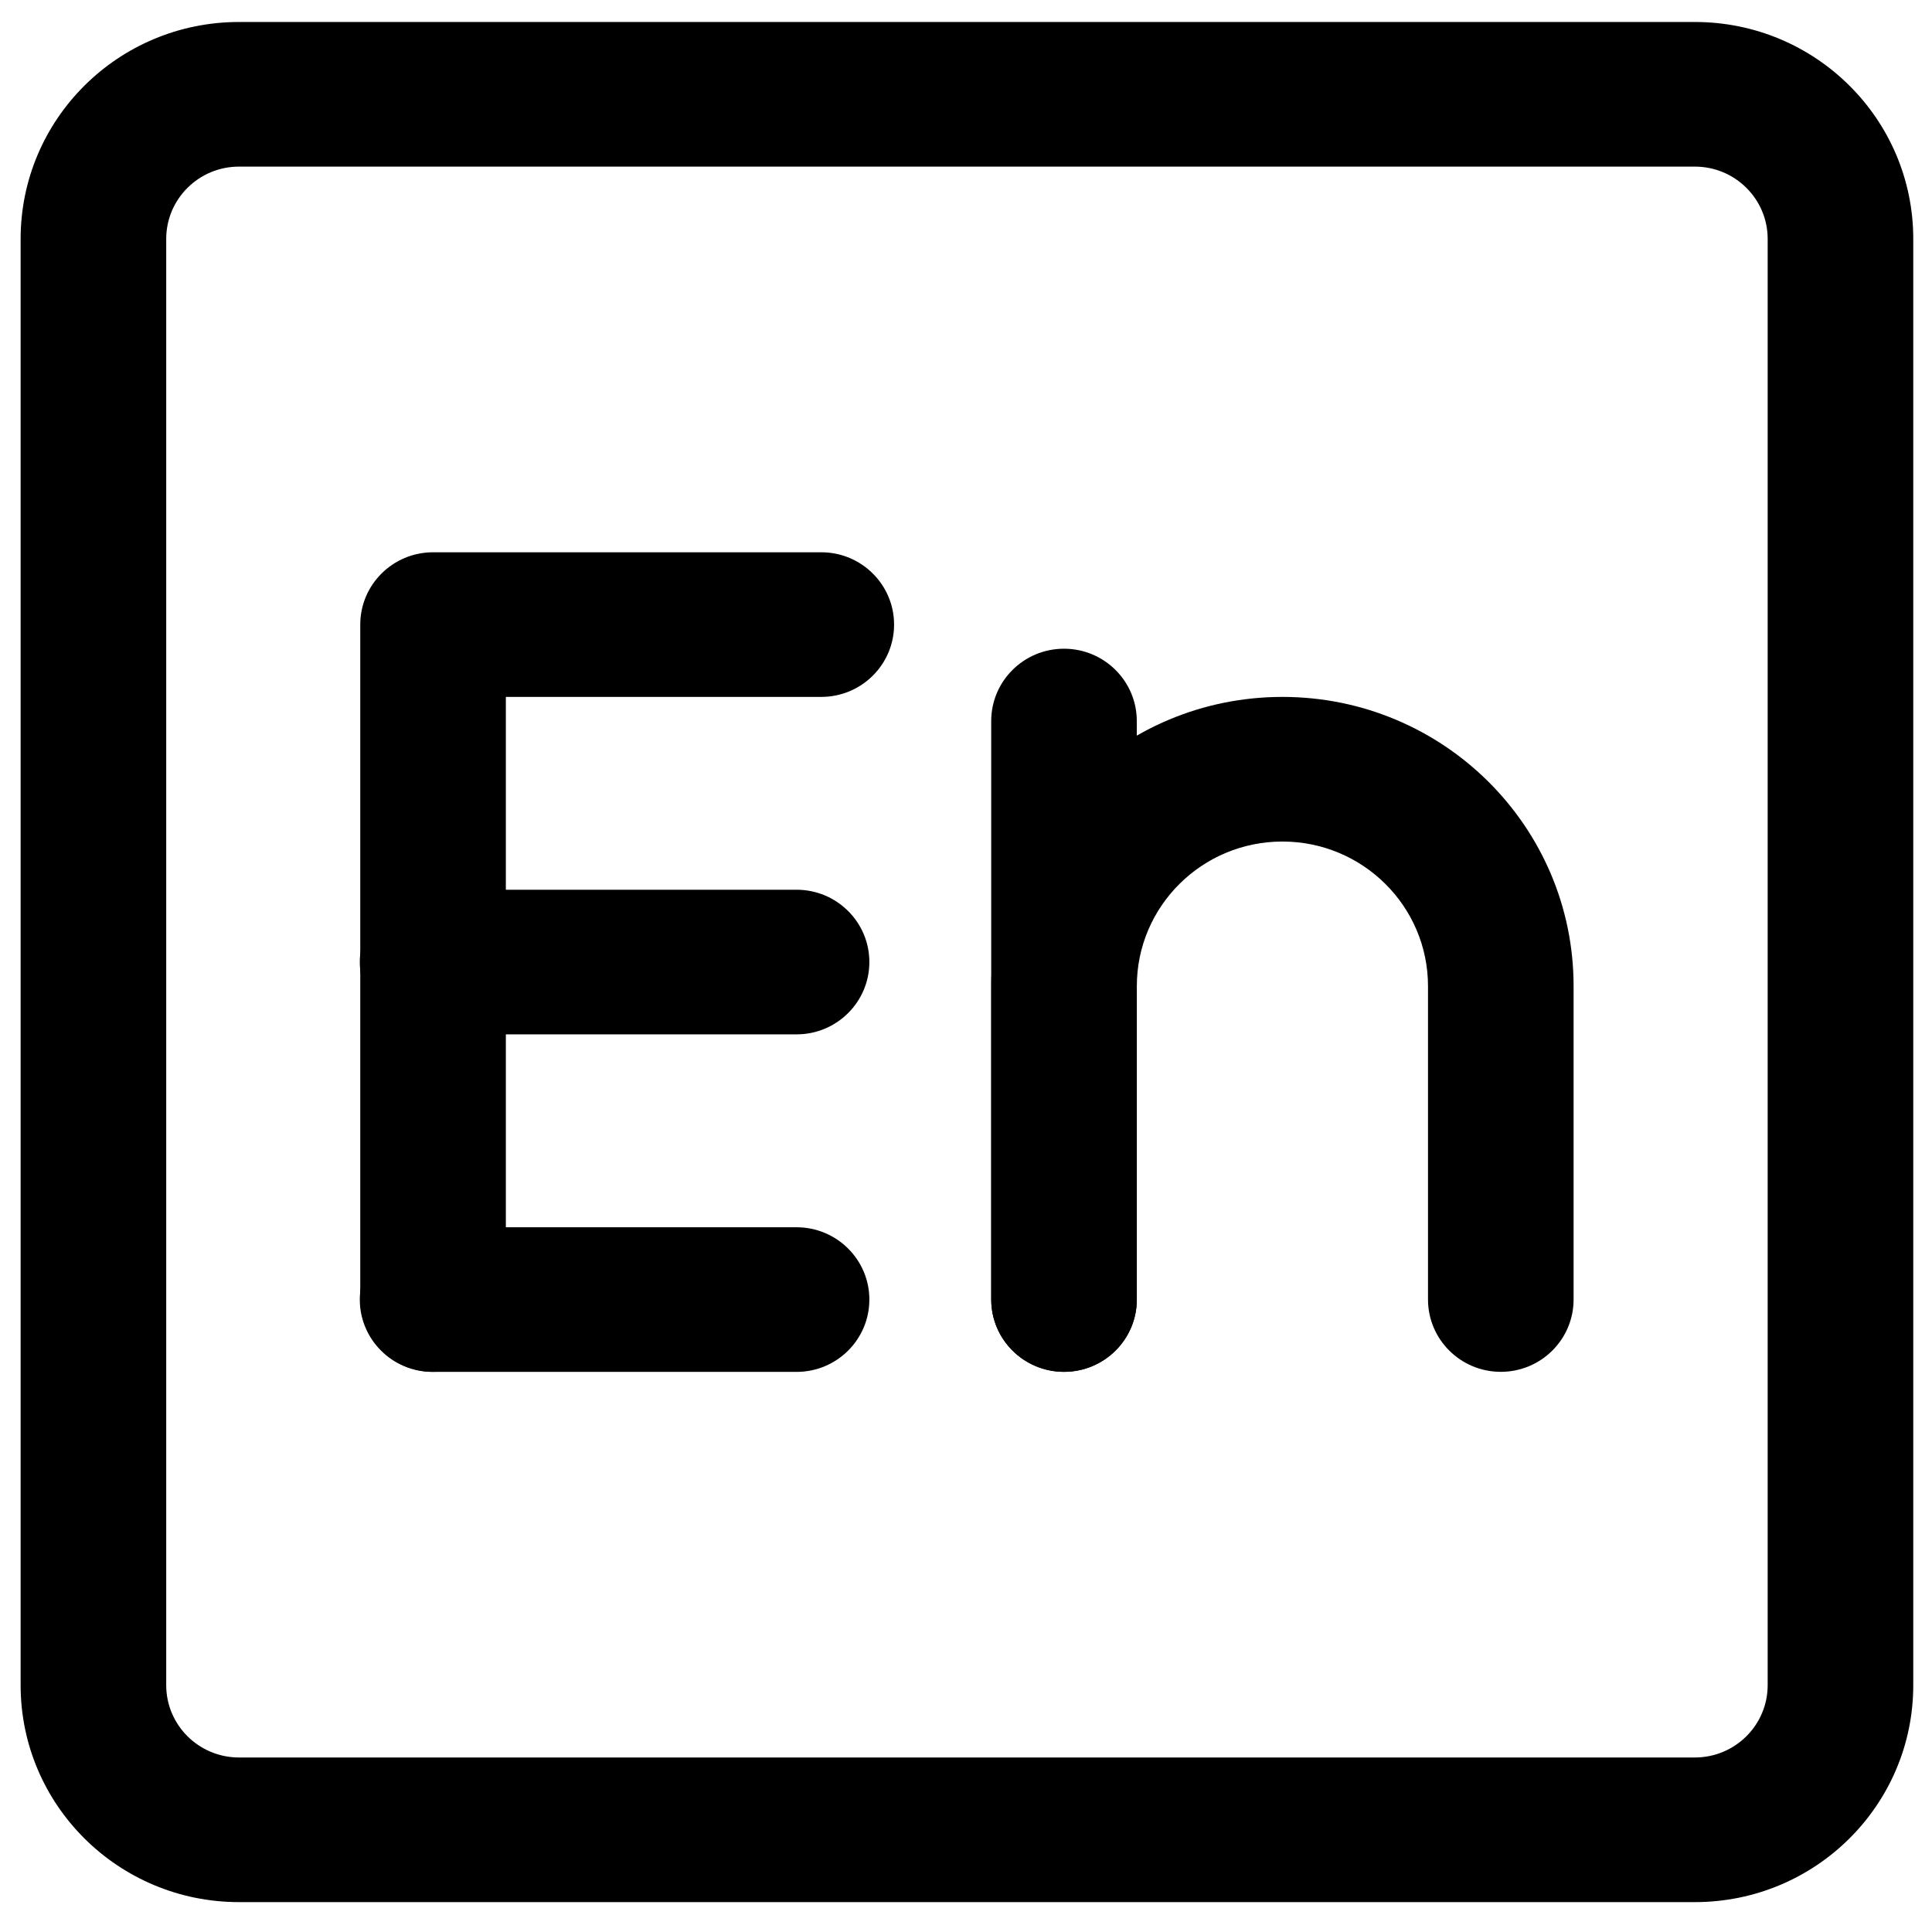
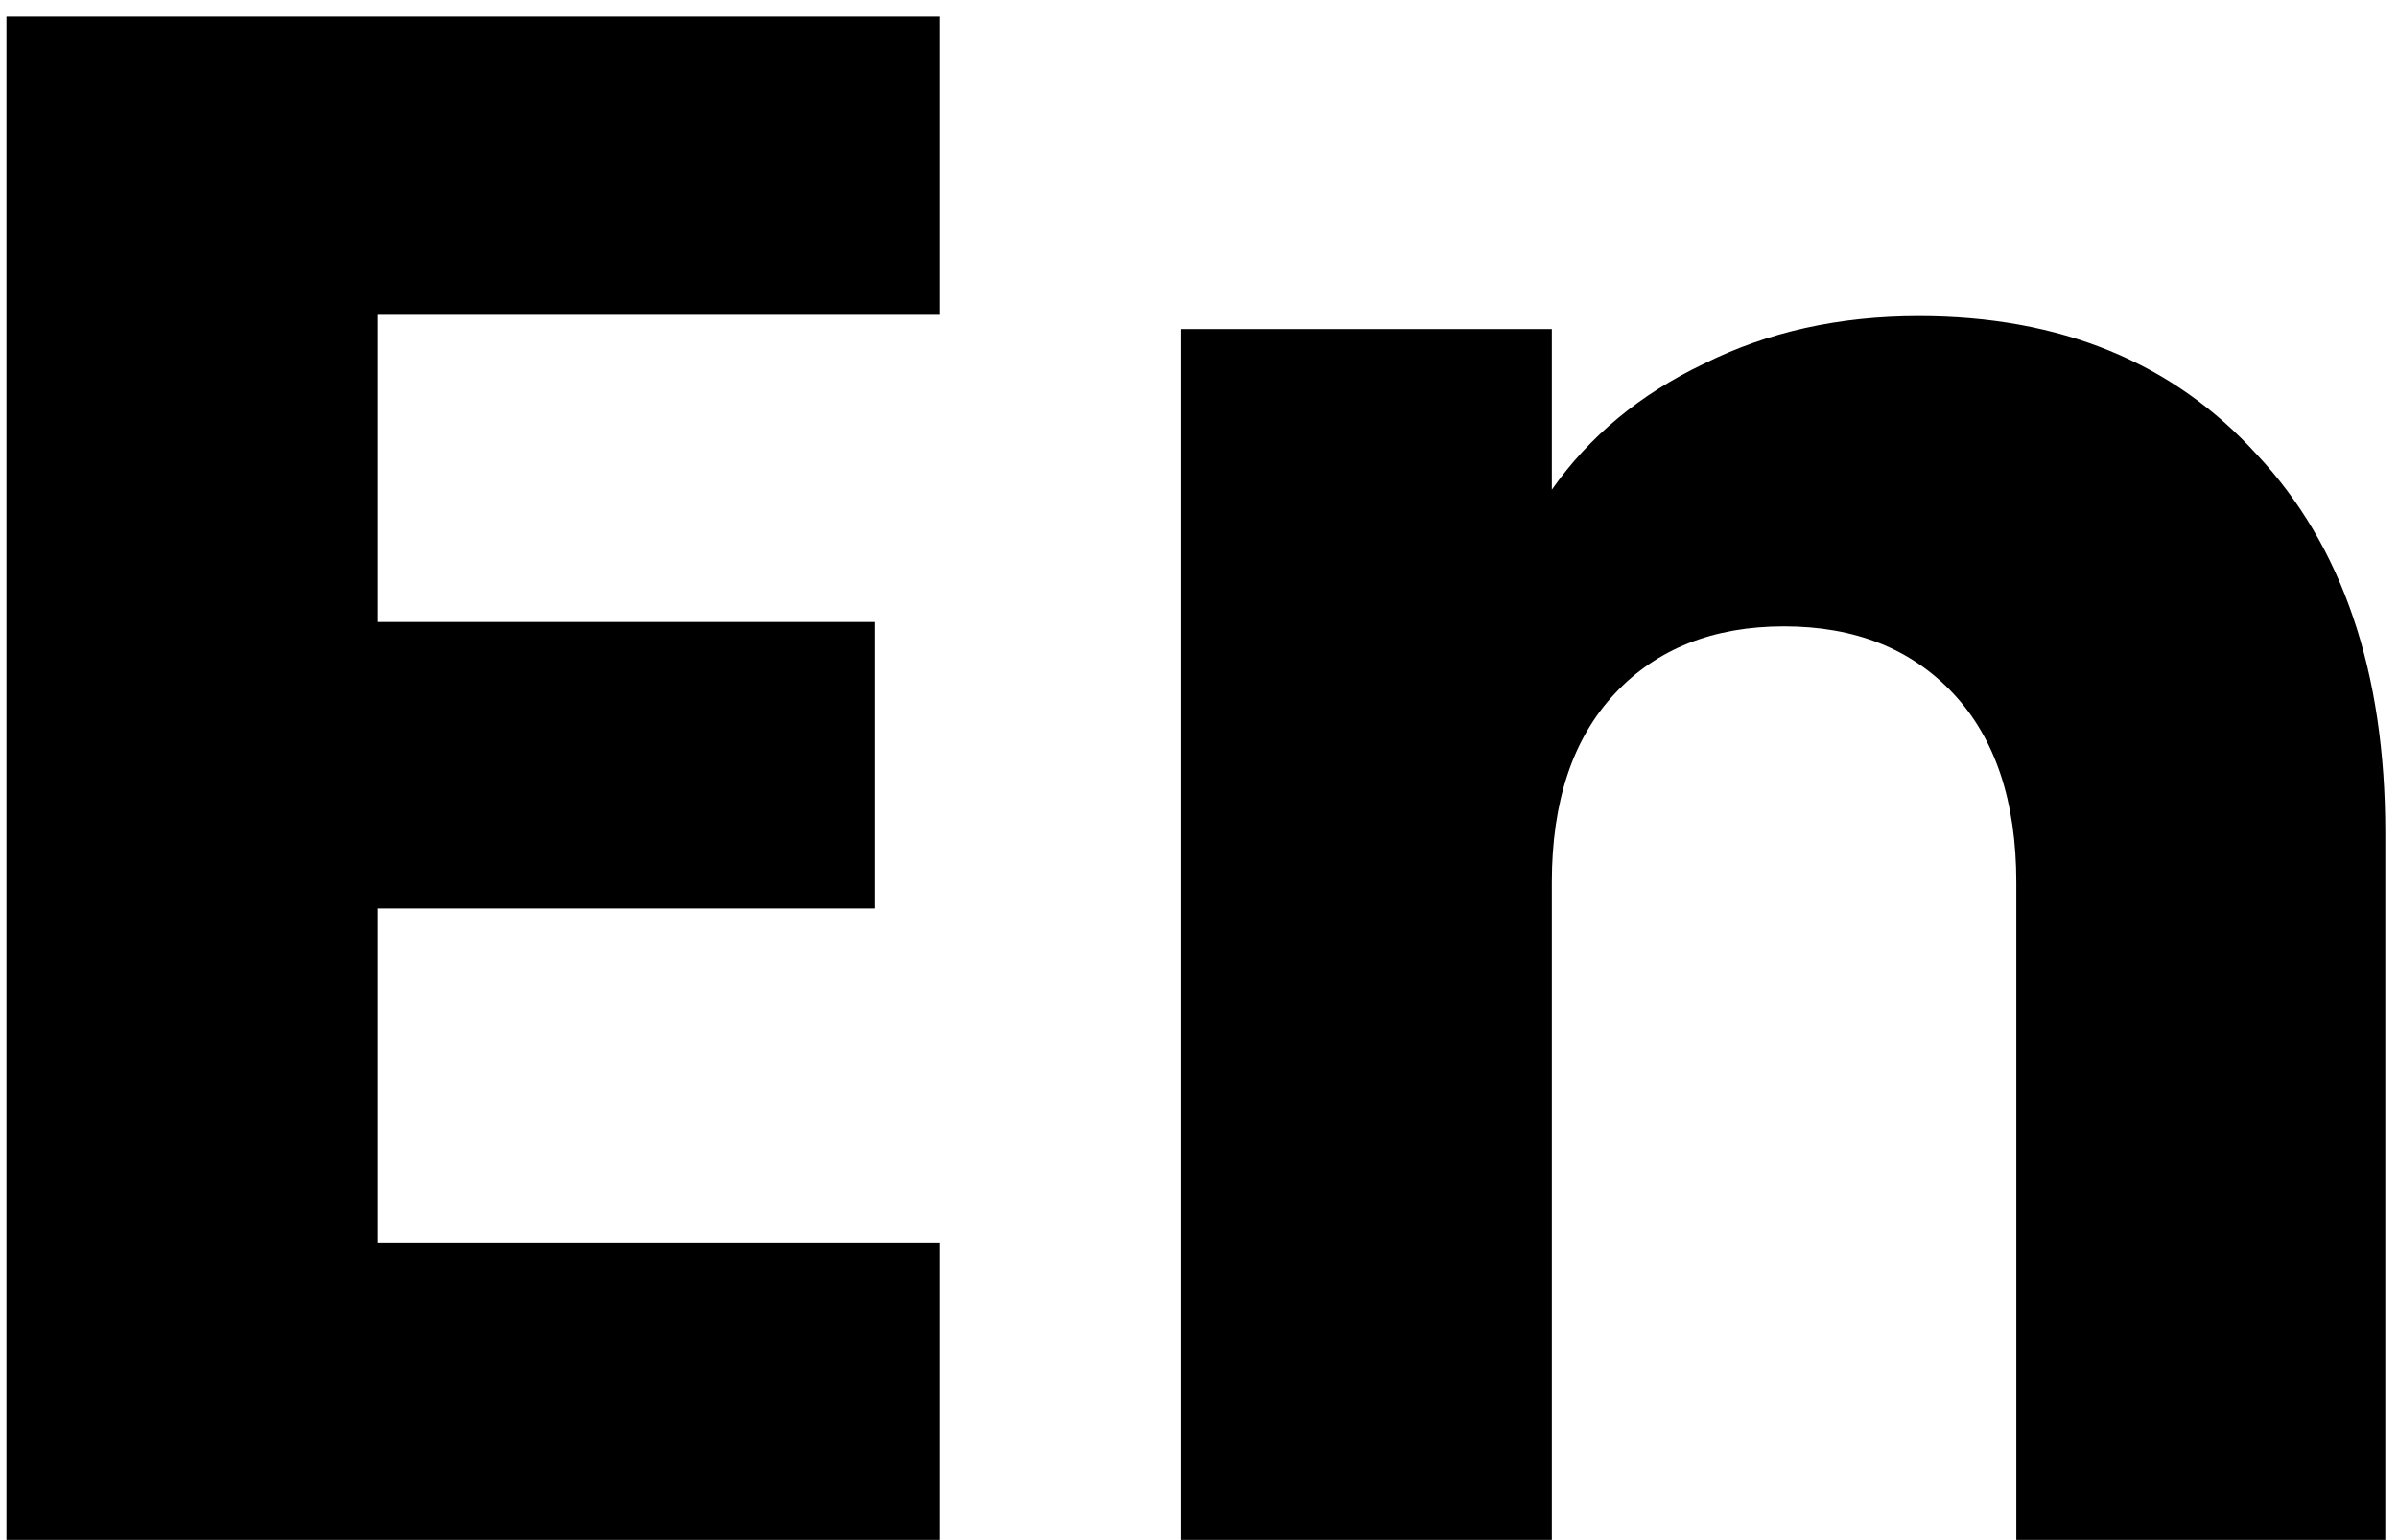
- <svg xmlns="http://www.w3.org/2000/svg" version="1.1" width="1000" height="1000" viewBox="0 0 1000 1000" xml:space="preserve">
-   <defs>
- </defs>
-   <rect x="0" y="0" width="100%" height="100%" fill="rgba(255,255,255,0)" />
-   <g transform="matrix(1.9627 0 0 2.0705 628.064 496.92)" id="181133">
-     <g style="" vector-effect="non-scaling-stroke">
-       <g transform="matrix(25.596 0 0 24.1029 -65 0.5)">
-         <path style="stroke: none; stroke-width: 1; stroke-dasharray: none; stroke-linecap: butt; stroke-dashoffset: 0; stroke-linejoin: miter; stroke-miterlimit: 4; is-custom-font: none; font-file-url: none; fill: rgb(0,0,0); fill-rule: evenodd; opacity: 1;" transform=" translate(-12, -12)" d="m 4.5 3.75 c -0.414 0 -0.75 0.336 -0.75 0.75 v 15 c 0 0.414 0.336 0.75 0.75 0.75 h 15 c 0.414 0 0.75 -0.336 0.75 -0.75 v -15 c 0 -0.414 -0.336 -0.75 -0.75 -0.75 z m -2.25 0.75 c 0 -1.243 1.007 -2.25 2.25 -2.25 h 15 c 1.243 0 2.25 1.007 2.25 2.25 v 15 c 0 1.243 -1.007 2.25 -2.25 2.25 h -15 c -1.243 0 -2.25 -1.007 -2.25 -2.25 z" stroke-linecap="round" />
-       </g>
-       <g transform="matrix(25.596 0 0 24.1029 -154.604 0.5)">
-         <path style="stroke: none; stroke-width: 1; stroke-dasharray: none; stroke-linecap: butt; stroke-dashoffset: 0; stroke-linejoin: miter; stroke-miterlimit: 4; is-custom-font: none; font-file-url: none; fill: rgb(0,0,0); fill-rule: evenodd; opacity: 1;" transform=" translate(-8.5, -12)" d="m 5.75 8.5 c 0 -0.414 0.336 -0.75 0.75 -0.75 h 4 c 0.414 0 0.75 0.336 0.75 0.75 s -0.336 0.75 -0.75 0.75 h -3.25 v 6.25 c 0 0.414 -0.336 0.75 -0.75 0.75 s -0.75 -0.336 -0.75 -0.75 z" stroke-linecap="round" />
-       </g>
-       <g transform="matrix(25.596 0 0 24.1029 -157.924 0.5)">
-         <path style="stroke: none; stroke-width: 1; stroke-dasharray: none; stroke-linecap: butt; stroke-dashoffset: 0; stroke-linejoin: miter; stroke-miterlimit: 4; is-custom-font: none; font-file-url: none; fill: rgb(0,0,0); fill-rule: evenodd; opacity: 1;" transform=" translate(-8.375, -12)" d="m 5.75 12 c 0 -0.414 0.336 -0.75 0.75 -0.75 h 3.75 c 0.414 0 0.75 0.336 0.75 0.75 s -0.336 0.75 -0.75 0.75 h -3.75 c -0.414 0 -0.75 -0.336 -0.75 -0.75 z" stroke-linecap="round" />
-       </g>
-       <g transform="matrix(25.596 0 0 24.1029 -157.924 84.8771)">
-         <path style="stroke: none; stroke-width: 1; stroke-dasharray: none; stroke-linecap: butt; stroke-dashoffset: 0; stroke-linejoin: miter; stroke-miterlimit: 4; is-custom-font: none; font-file-url: none; fill: rgb(0,0,0); fill-rule: evenodd; opacity: 1;" transform=" translate(-8.375, -15.5)" d="m 5.75 15.5 c 0 -0.414 0.336 -0.75 0.75 -0.75 h 3.75 c 0.414 0 0.75 0.336 0.75 0.75 s -0.336 0.75 -0.75 0.75 h -3.75 c -0.414 0 -0.75 -0.336 -0.75 -0.75 z" stroke-linecap="round" />
-       </g>
-       <g transform="matrix(25.596 0 0 24.1029 -39.404 12.5571)">
-         <path style="stroke: none; stroke-width: 1; stroke-dasharray: none; stroke-linecap: butt; stroke-dashoffset: 0; stroke-linejoin: miter; stroke-miterlimit: 4; is-custom-font: none; font-file-url: none; fill: rgb(0,0,0); fill-rule: evenodd; opacity: 1;" transform=" translate(-13, -12.5)" d="m 13 8.75 c 0.414 0 0.75 0.336 0.75 0.75 v 6 c 0 0.414 -0.336 0.75 -0.75 0.75 s -0.75 -0.336 -0.75 -0.75 v -6 c 0 -0.414 0.336 -0.75 0.75 -0.75 z" stroke-linecap="round" />
-       </g>
-       <g transform="matrix(25.596 0 0 24.1029 18.196 18.58)">
-         <path style="stroke: none; stroke-width: 1; stroke-dasharray: none; stroke-linecap: butt; stroke-dashoffset: 0; stroke-linejoin: miter; stroke-miterlimit: 4; is-custom-font: none; font-file-url: none; fill: rgb(0,0,0); fill-rule: evenodd; opacity: 1;" transform=" translate(-15.25, -12.75)" d="m 15.25 10.75 c -0.828 0 -1.5 0.672 -1.5 1.5 v 3.25 c 0 0.414 -0.336 0.75 -0.75 0.75 s -0.75 -0.336 -0.75 -0.75 v -3.25 c 0 -1.657 1.343 -3 3 -3 s 3 1.343 3 3 v 3.25 c 0 0.414 -0.336 0.75 -0.75 0.75 s -0.75 -0.336 -0.75 -0.75 v -3.25 c 0 -0.828 -0.672 -1.5 -1.5 -1.5 z" stroke-linecap="round" />
-       </g>
-     </g>
-   </g>
+ <svg xmlns="http://www.w3.org/2000/svg" width="137" height="88" viewBox="0 0 137 88" fill="none">
+   <path d="M21.572 17.94V35.548H49.968V51.916H21.572V71.012H53.688V88H0.368V0.952H53.688V17.94H21.572ZM109.614 18.064C117.715 18.064 124.163 20.709 128.958 26C133.835 31.208 136.274 38.4 136.274 47.576V88H115.194V50.428C115.194 45.799 113.995 42.203 111.598 39.64C109.2 37.077 105.976 35.796 101.926 35.796C97.875 35.796 94.651 37.077 92.254 39.64C89.856 42.203 88.658 45.799 88.658 50.428V88H67.454V18.808H88.658V27.984C90.807 24.925 93.7 22.528 97.338 20.792C100.975 18.973 105.067 18.064 109.614 18.064Z" fill="black" />
</svg>
